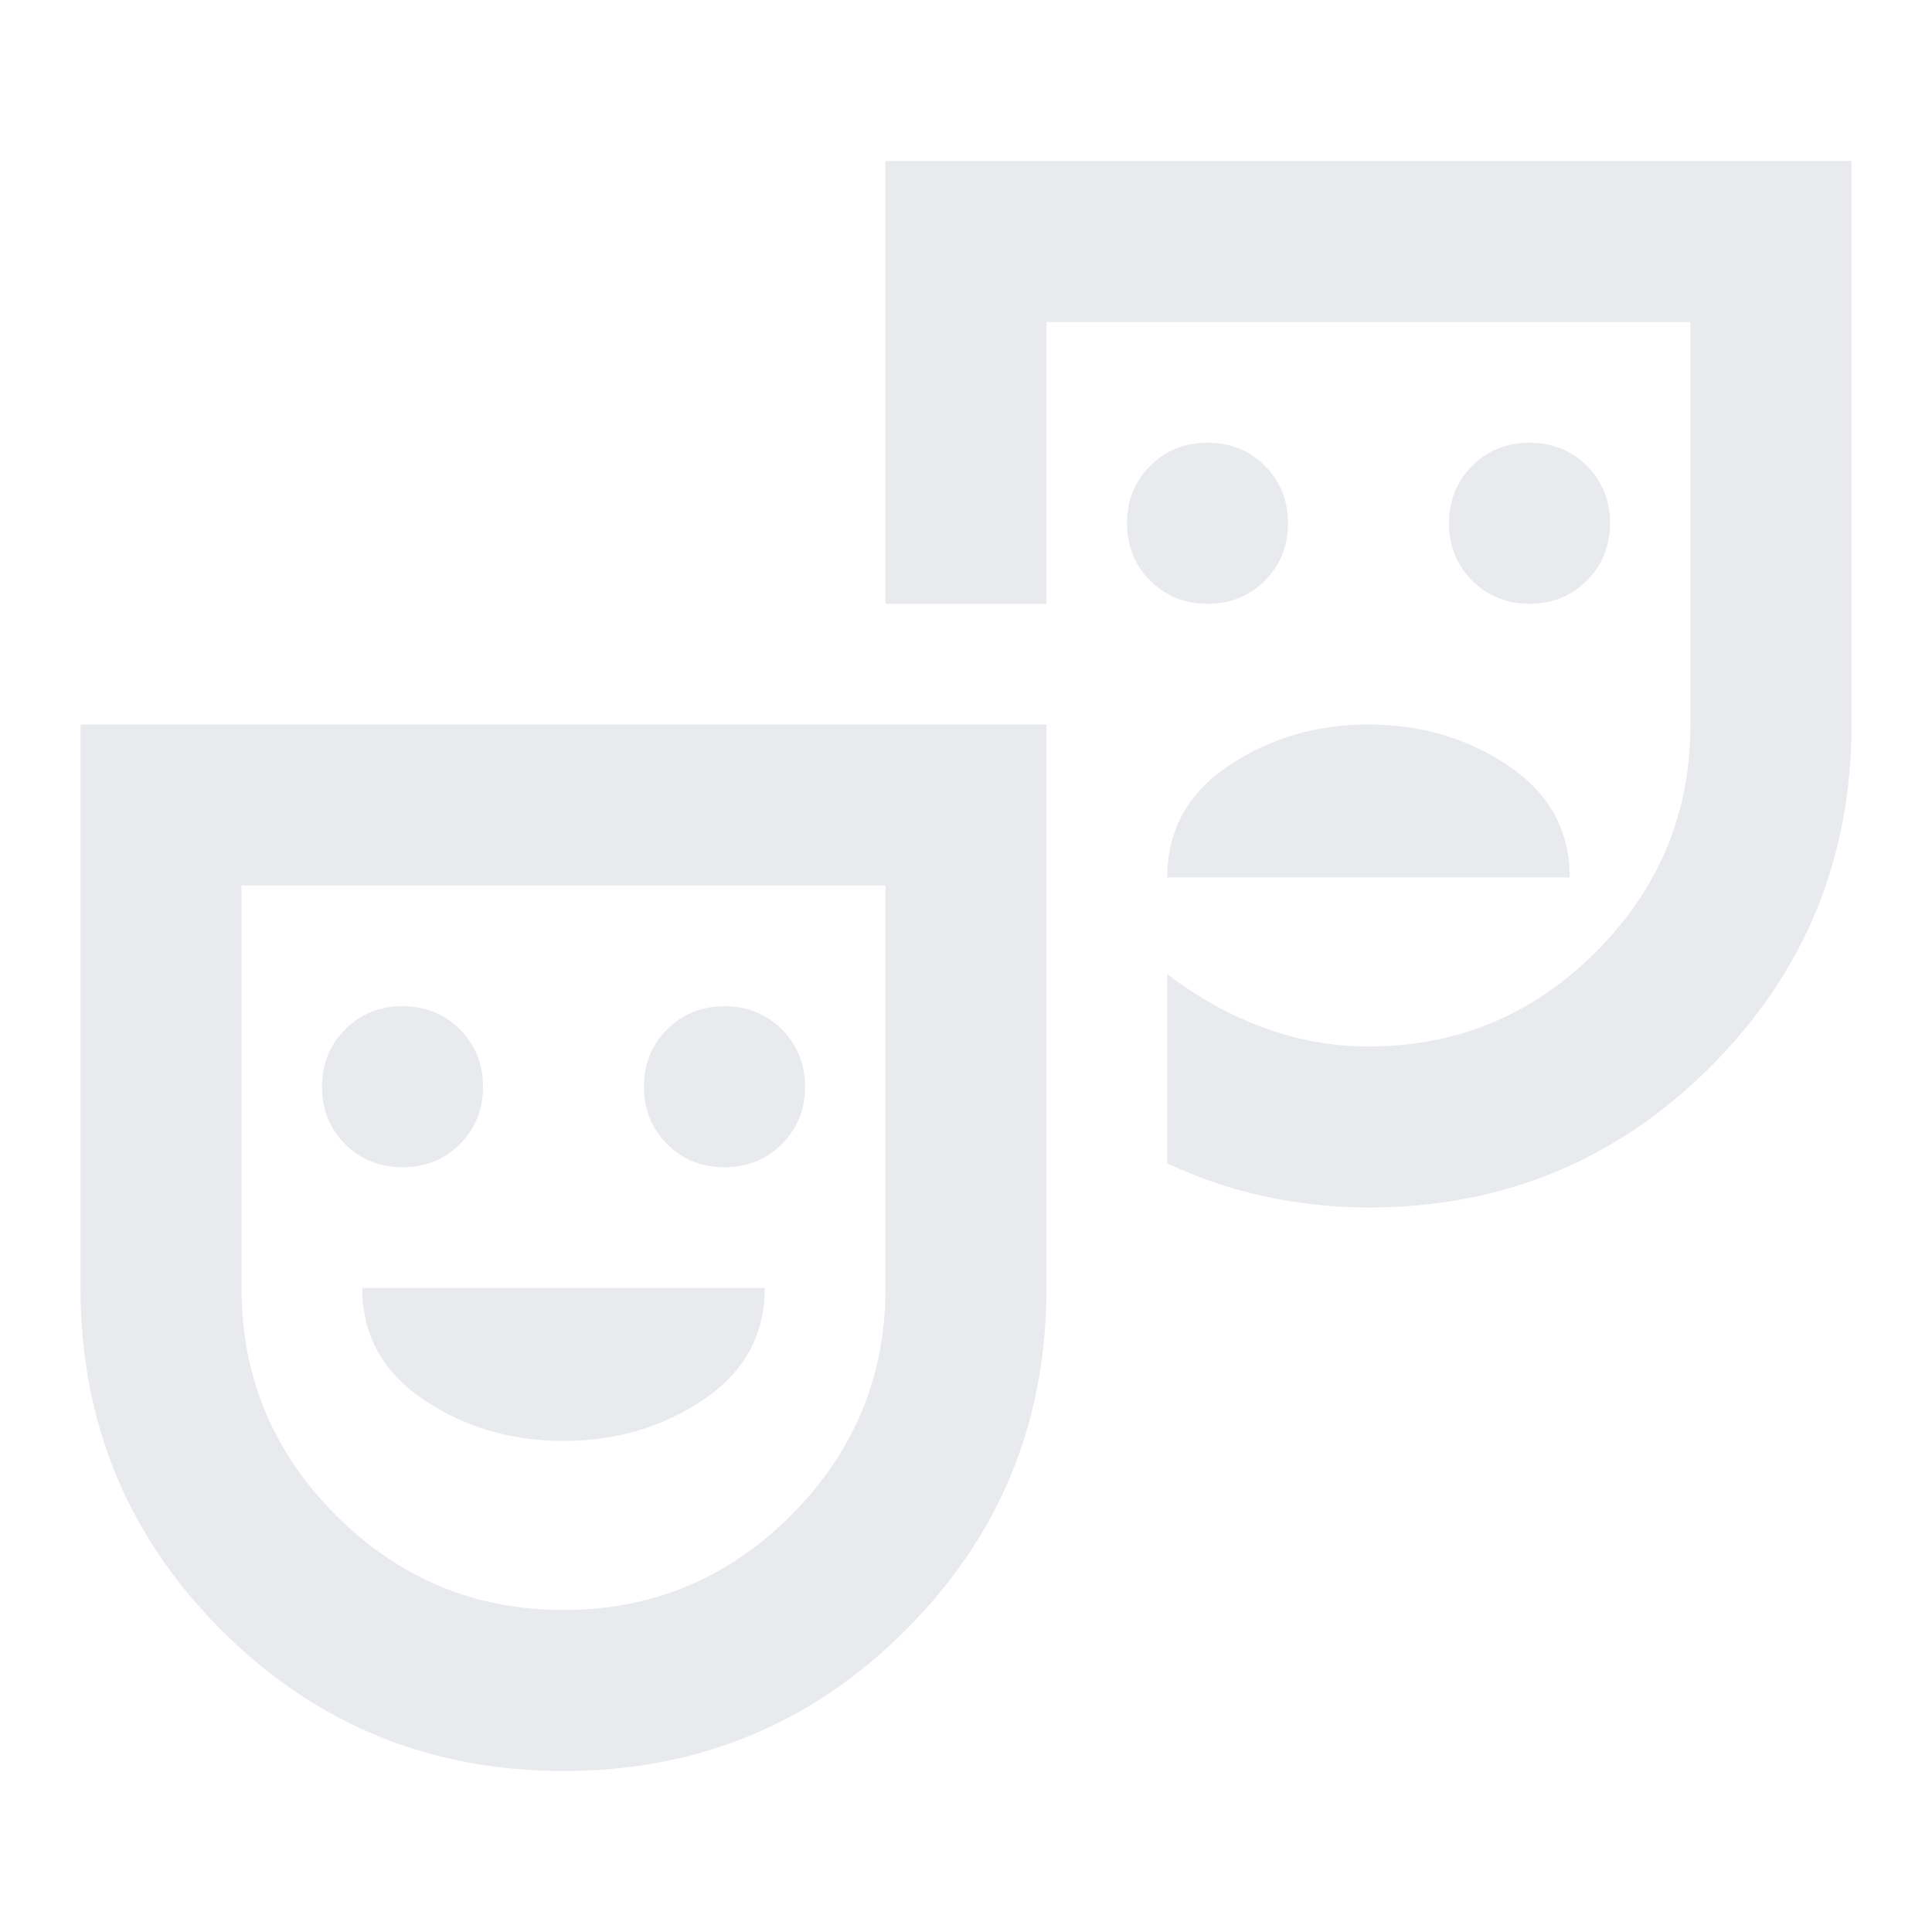
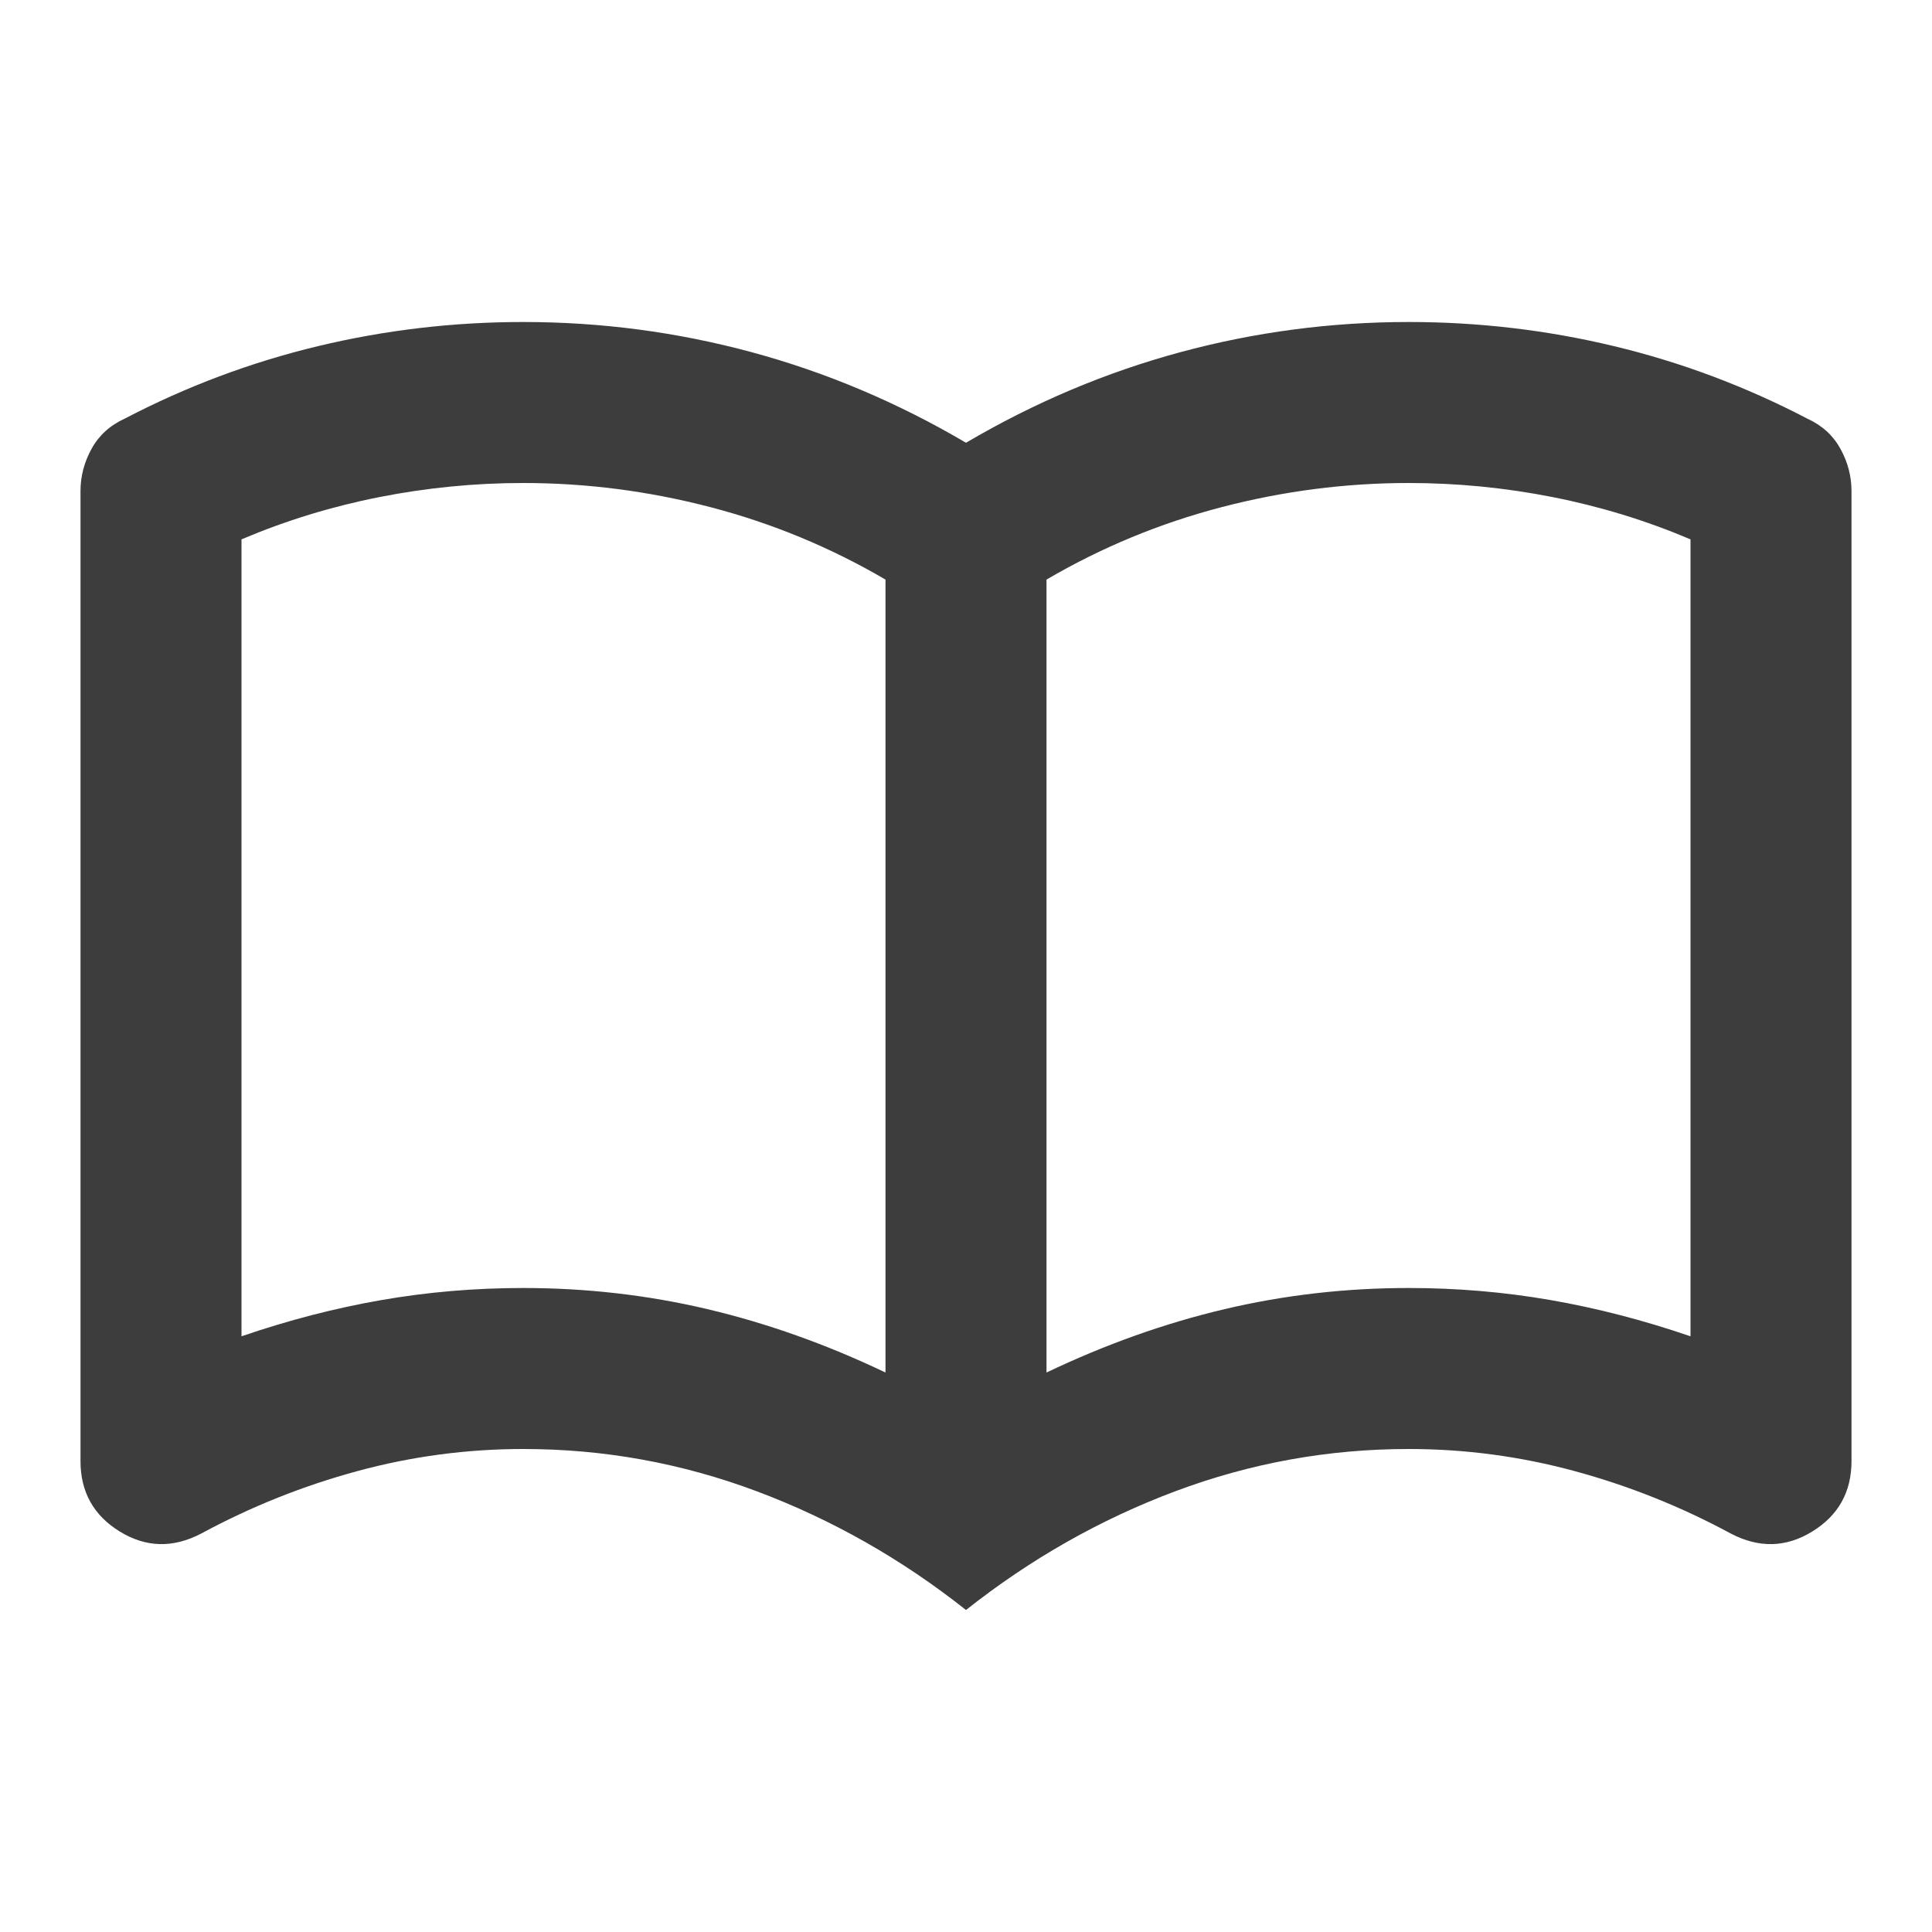
- <svg xmlns="http://www.w3.org/2000/svg" height="24px" viewBox="0 -960 960 960" width="24px" fill="#e8eaed">
-   <path d="M760-660q17 0 28.5-11.5T800-700q0-17-11.5-28.5T760-740q-17 0-28.5 11.5T720-700q0 17 11.5 28.5T760-660Zm-160 0q17 0 28.5-11.5T640-700q0-17-11.5-28.5T600-740q-17 0-28.5 11.5T560-700q0 17 11.5 28.5T600-660Zm-20 136h200q0-35-30.5-55.5T680-600q-39 0-69.5 20.5T580-524ZM280-80q-100 0-170-70T40-320v-280h480v280q0 100-70 170T280-80Zm0-80q66 0 113-47t47-113v-200H120v200q0 66 47 113t113 47Zm400-200q-26 0-51.5-5.5T580-382v-94q22 17 47.5 26.5T680-440q66 0 113-47t47-113v-200H520v140h-80v-220h480v280q0 100-70 170t-170 70Zm-480-20q17 0 28.5-11.5T240-420q0-17-11.5-28.5T200-460q-17 0-28.5 11.5T160-420q0 17 11.5 28.5T200-380Zm160 0q17 0 28.5-11.5T400-420q0-17-11.5-28.5T360-460q-17 0-28.5 11.5T320-420q0 17 11.5 28.5T360-380Zm-80 136q39 0 69.5-20.5T380-320H180q0 35 30.5 55.5T280-244Zm0-96Zm400-280Z" />
+ <svg xmlns="http://www.w3.org/2000/svg" height="24px" viewBox="0 -960 960 960" width="24px" fill="#3D3D3D">
+   <path d="M260-320q47 0 91.5 10.5T440-278v-394q-41-24-87-36t-93-12q-36 0-71.5 7T120-692v396q35-12 69.5-18t70.5-6Zm260 42q44-21 88.5-31.5T700-320q36 0 70.5 6t69.5 18v-396q-33-14-68.5-21t-71.5-7q-47 0-93 12t-87 36v394Zm-40 118q-48-38-104-59t-116-21q-42 0-82.5 11T100-198q-21 11-40.5-1T40-234v-482q0-11 5.5-21T62-752q46-24 96-36t102-12q58 0 113.5 15T480-740q51-30 106.5-45T700-800q52 0 102 12t96 36q11 5 16.5 15t5.5 21v482q0 23-19.5 35t-40.5 1q-37-20-77.5-31T700-240q-60 0-116 21t-104 59ZM280-494Z" />
</svg>
